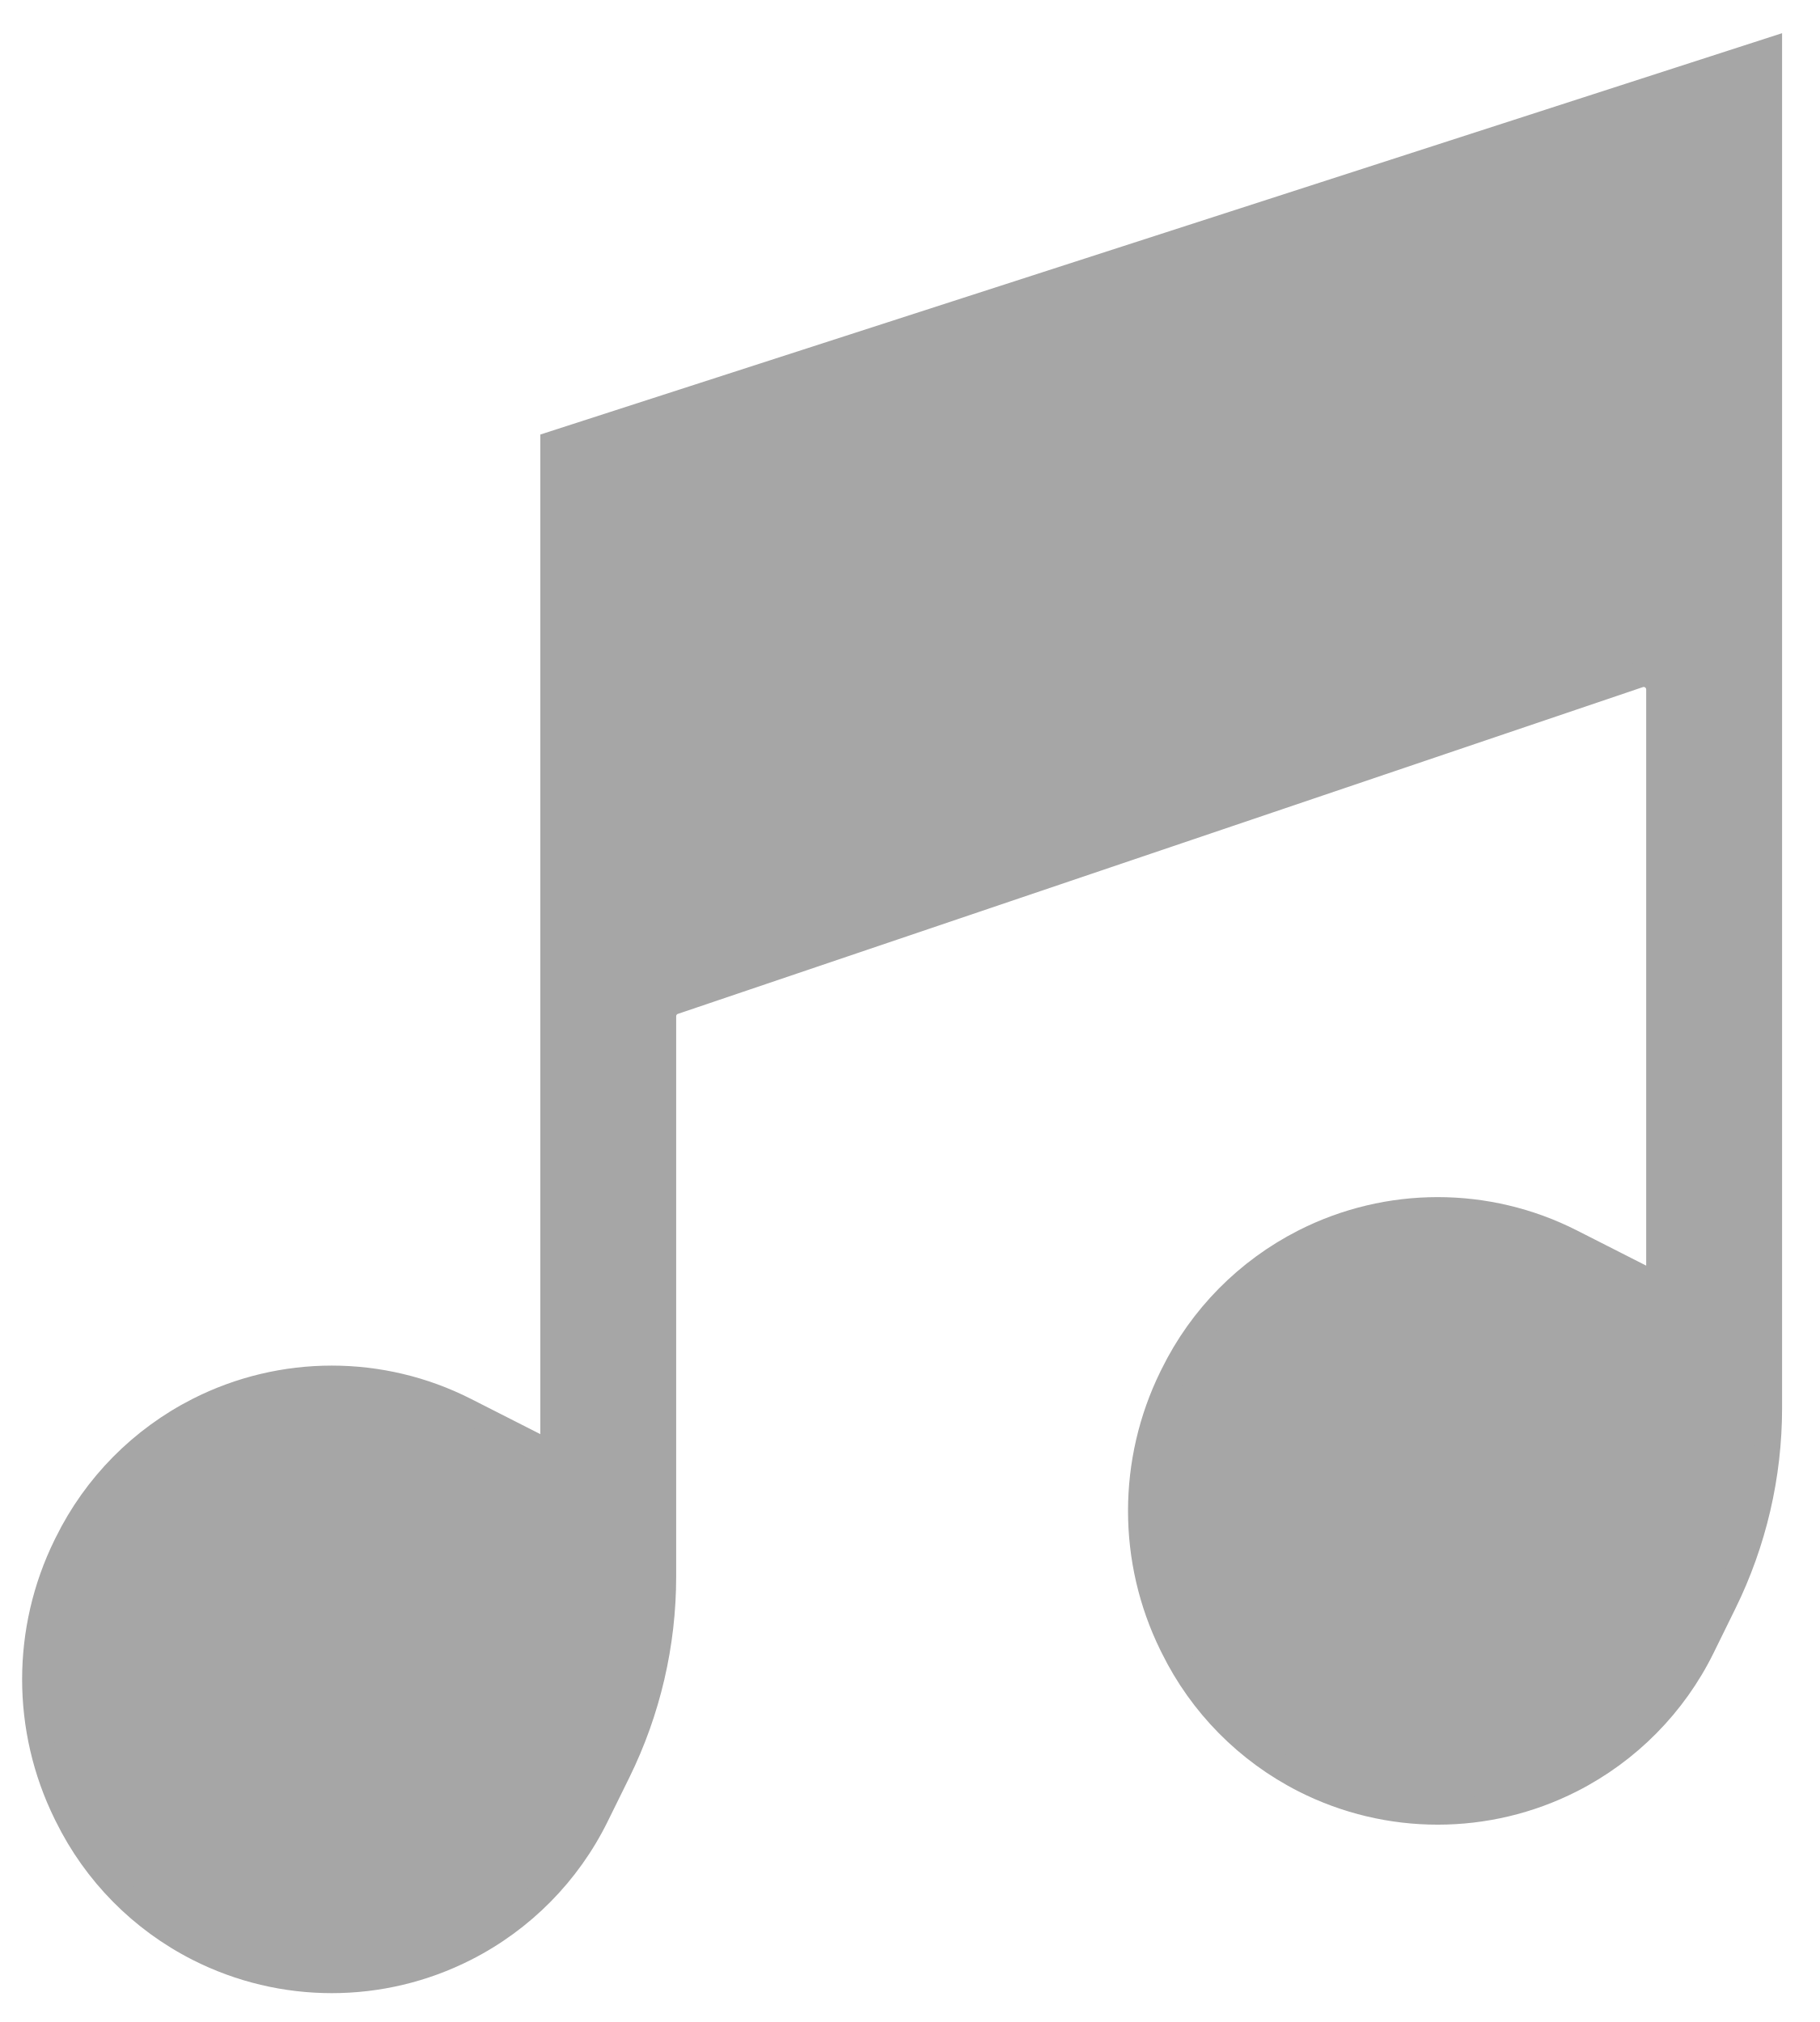
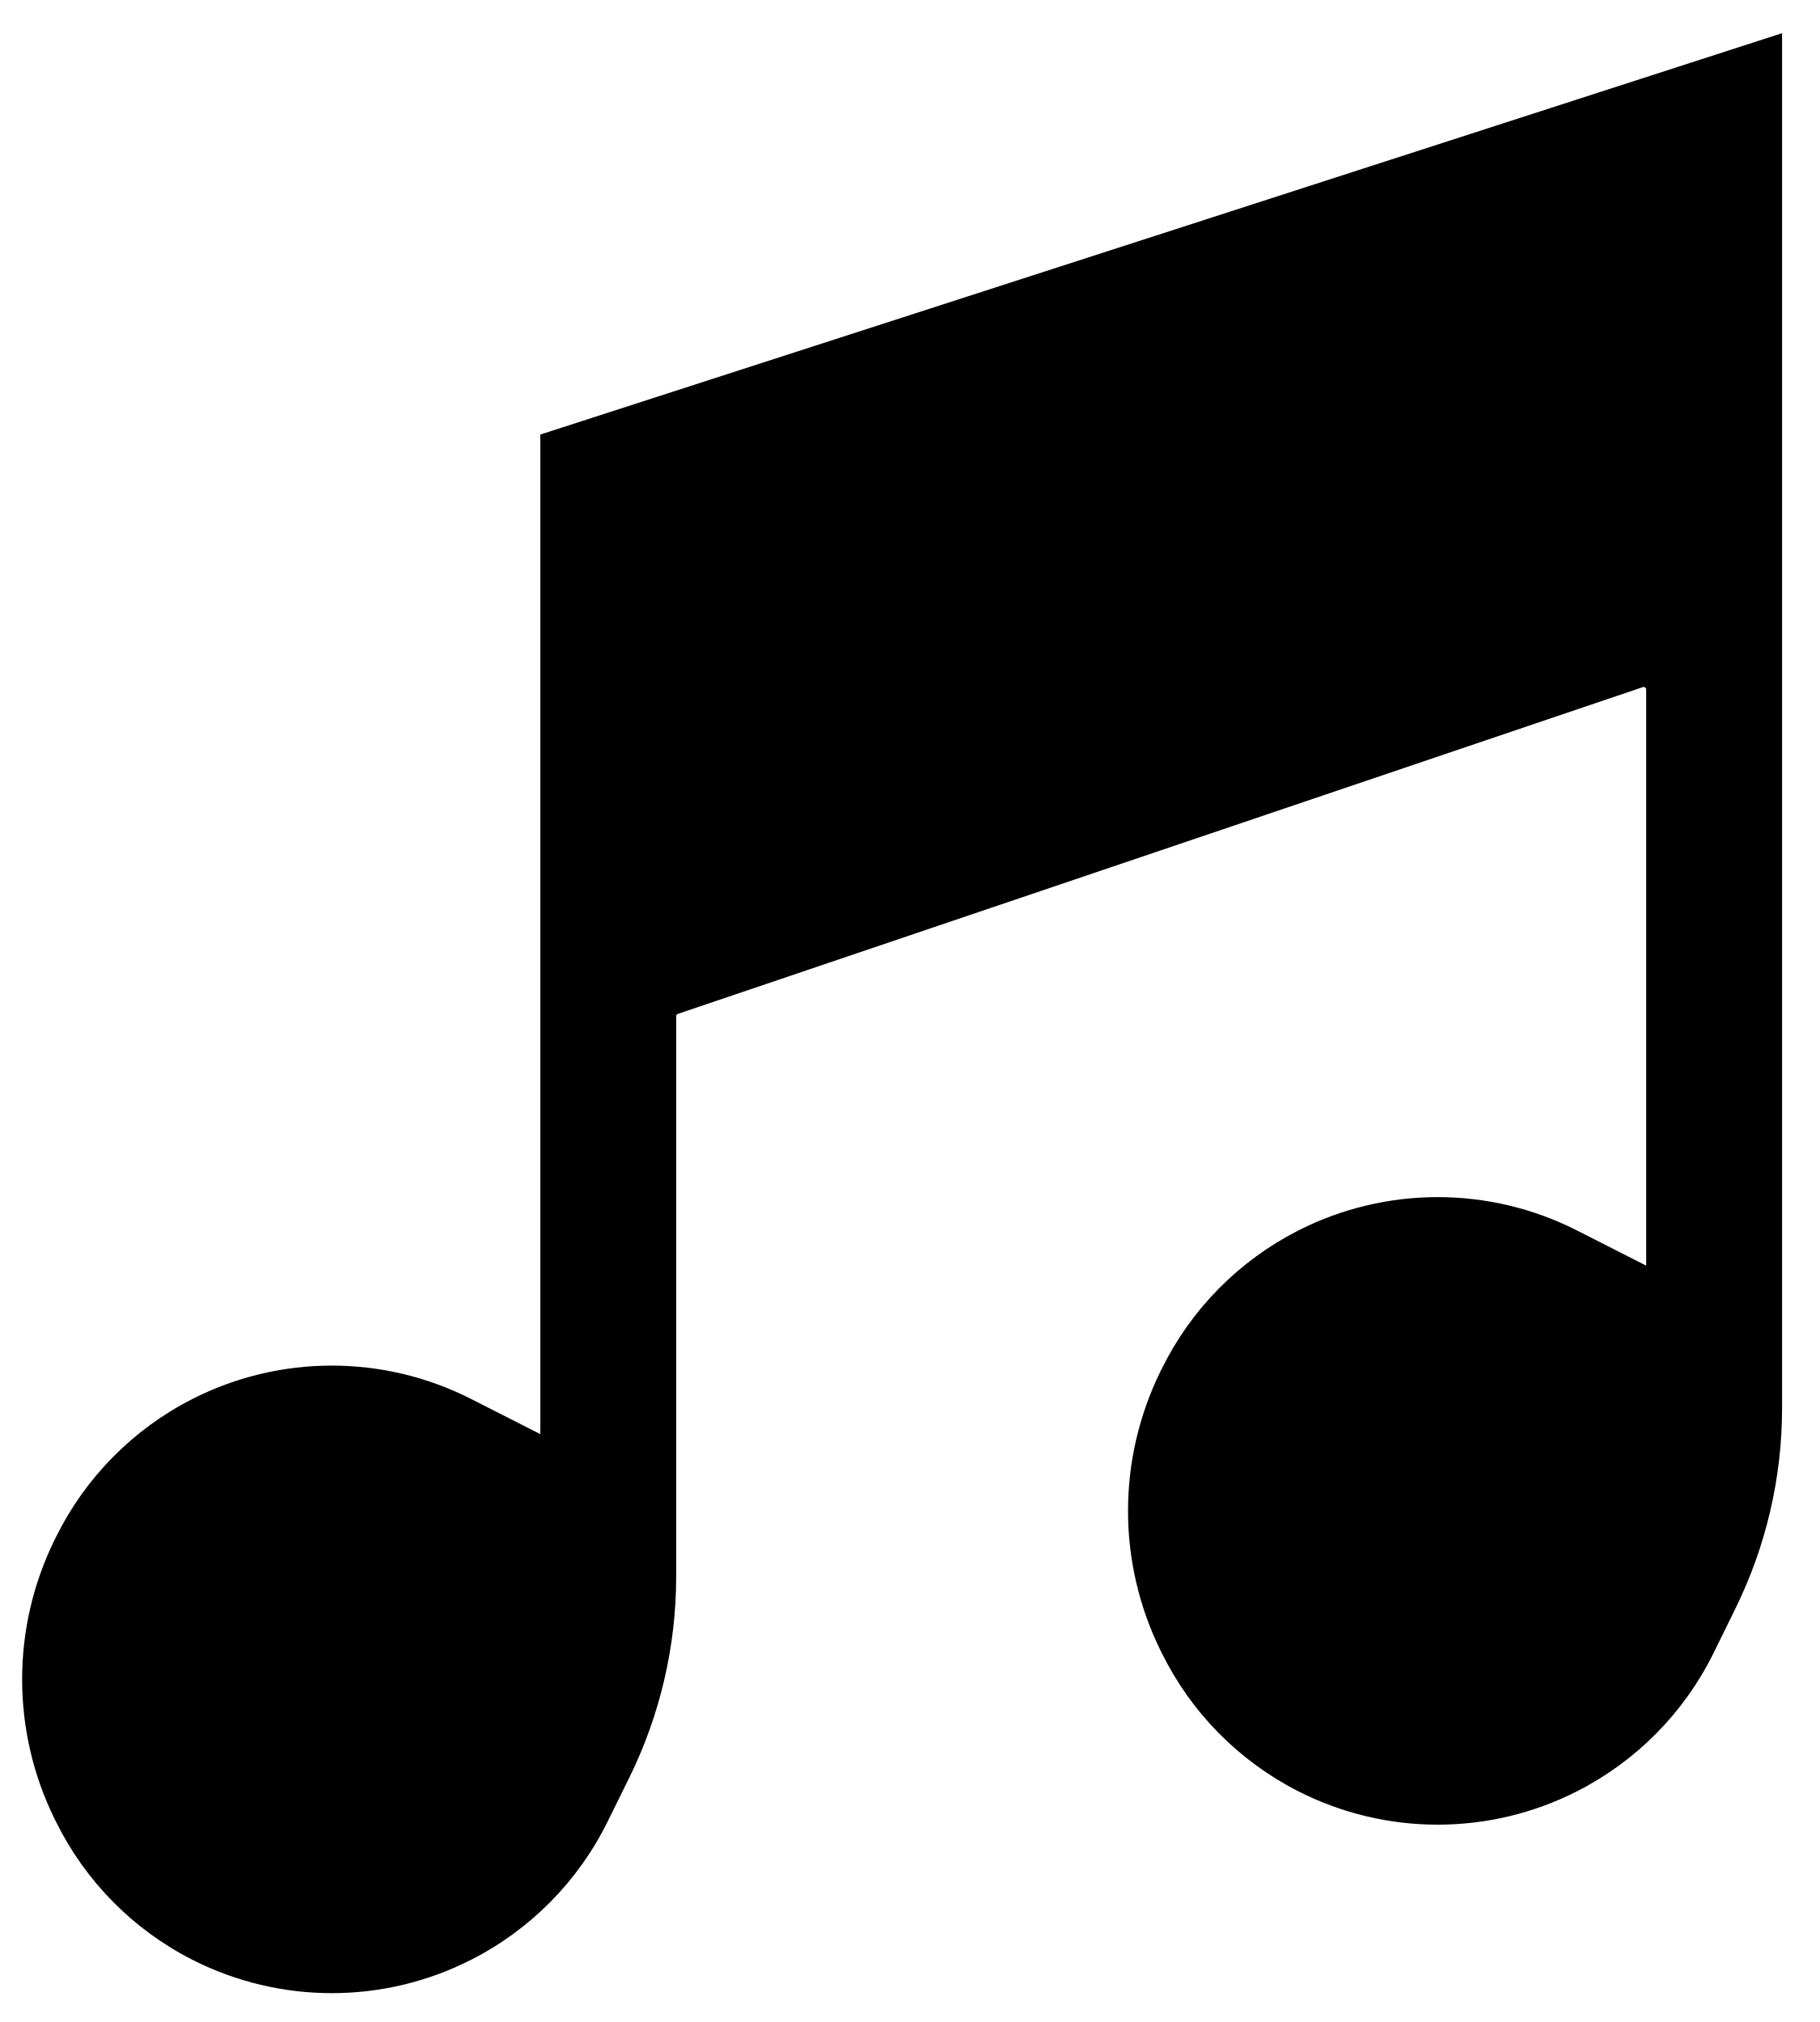
<svg xmlns="http://www.w3.org/2000/svg" width="36" height="40" viewBox="0 0 36 40" fill="none">
-   <path id="Icon" d="M10.938 8.778L35 1V25.444V27.852C35 29.192 34.692 30.514 34.1 31.716L33.671 32.589C33.114 33.721 32.204 34.642 31.079 35.214C29.419 36.057 27.456 36.057 25.796 35.214C24.671 34.642 23.761 33.721 23.204 32.589L23.179 32.539C22.357 30.868 22.357 28.91 23.179 27.239L23.204 27.189C23.761 26.056 24.671 25.136 25.796 24.564C27.456 23.721 29.419 23.721 31.079 24.564L32.681 25.378C32.741 25.408 32.812 25.364 32.812 25.297V13.64C32.812 13.435 32.611 13.29 32.416 13.356L13.329 19.82C13.207 19.861 13.125 19.975 13.125 20.104V31V31.185C13.125 32.525 12.817 33.847 12.226 35.05L11.796 35.922C11.239 37.055 10.329 37.976 9.204 38.547C7.544 39.39 5.581 39.39 3.921 38.547C2.796 37.976 1.886 37.055 1.329 35.922L1.304 35.872C0.482 34.201 0.482 32.243 1.304 30.572L1.329 30.522C1.886 29.39 2.796 28.469 3.921 27.897C5.581 27.054 7.544 27.054 9.204 27.897L10.877 28.747C10.905 28.761 10.938 28.741 10.938 28.71V8.778Z" fill="#A6A6A6" stroke="#A6A6A6" stroke-width="0.5" />
+   <path id="Icon" d="M10.938 8.778L35 1V25.444V27.852C35 29.192 34.692 30.514 34.1 31.716L33.671 32.589C33.114 33.721 32.204 34.642 31.079 35.214C29.419 36.057 27.456 36.057 25.796 35.214C24.671 34.642 23.761 33.721 23.204 32.589L23.179 32.539C22.357 30.868 22.357 28.91 23.179 27.239L23.204 27.189C23.761 26.056 24.671 25.136 25.796 24.564C27.456 23.721 29.419 23.721 31.079 24.564L32.681 25.378C32.741 25.408 32.812 25.364 32.812 25.297V13.64C32.812 13.435 32.611 13.29 32.416 13.356L13.329 19.82C13.207 19.861 13.125 19.975 13.125 20.104V31V31.185C13.125 32.525 12.817 33.847 12.226 35.05L11.796 35.922C11.239 37.055 10.329 37.976 9.204 38.547C7.544 39.39 5.581 39.39 3.921 38.547C2.796 37.976 1.886 37.055 1.329 35.922L1.304 35.872C0.482 34.201 0.482 32.243 1.304 30.572L1.329 30.522C1.886 29.39 2.796 28.469 3.921 27.897C5.581 27.054 7.544 27.054 9.204 27.897L10.877 28.747C10.905 28.761 10.938 28.741 10.938 28.71V8.778Z" fill="black" stroke="black" stroke-width="0.5" />
</svg>
